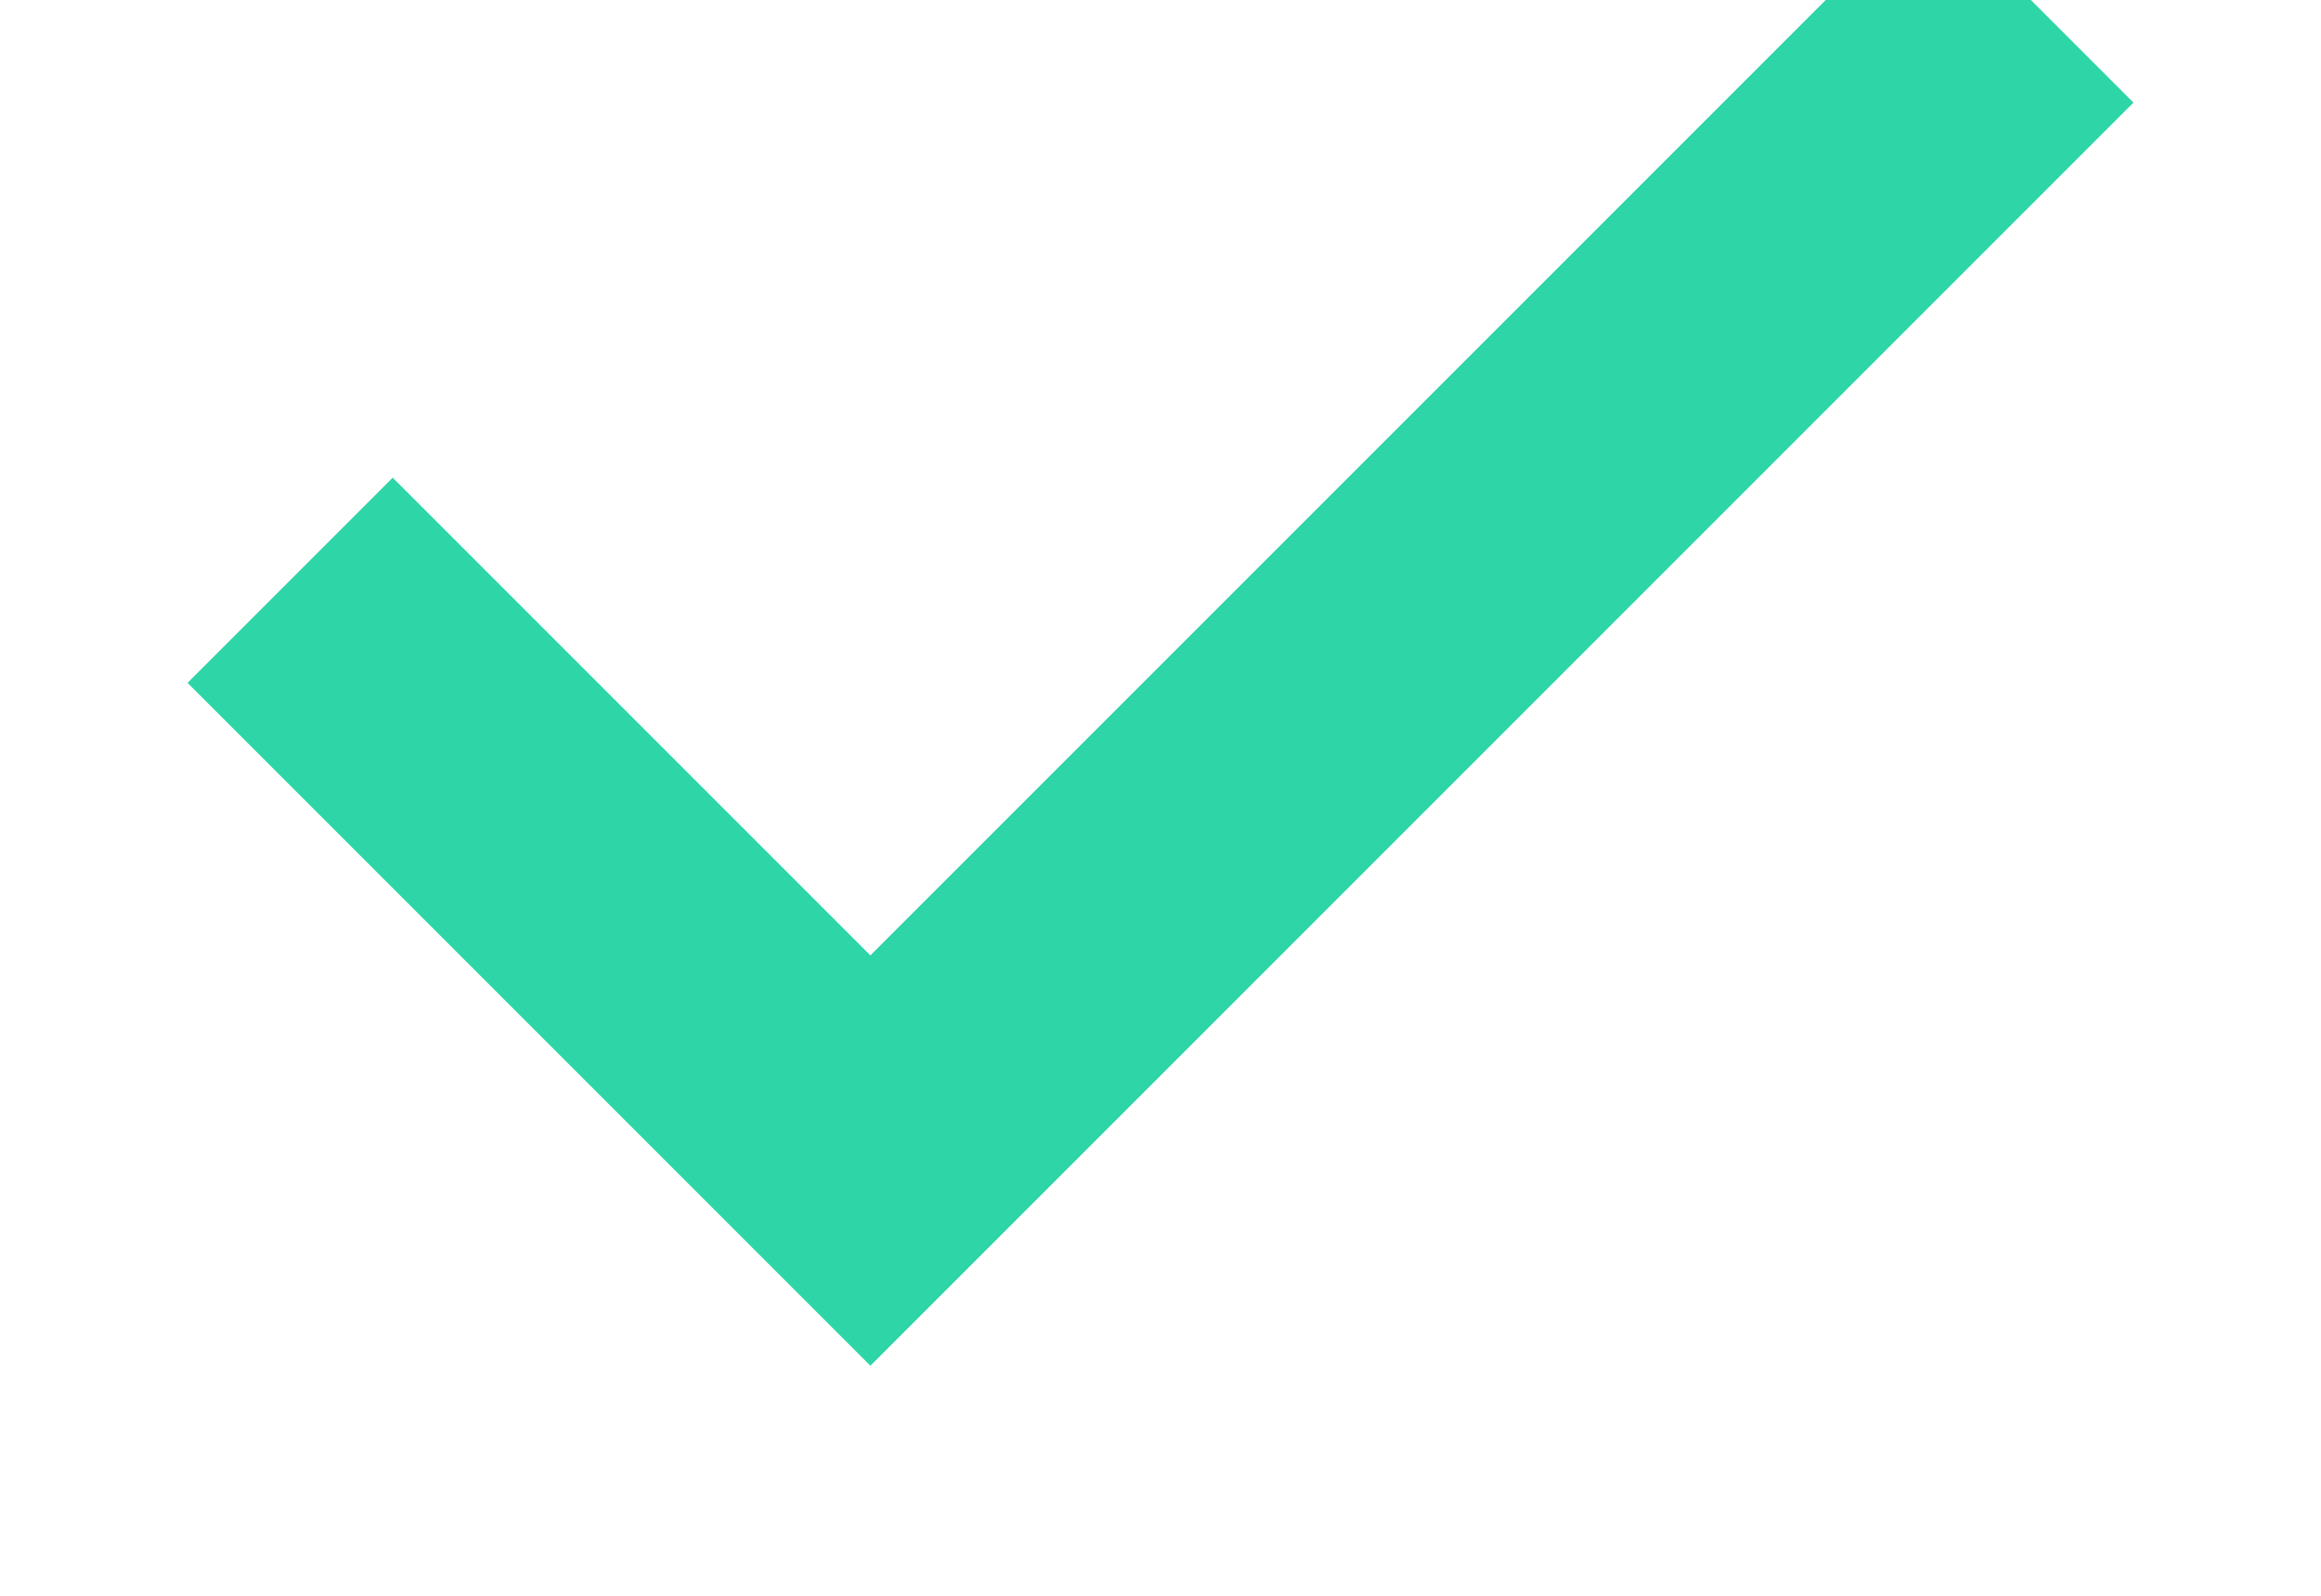
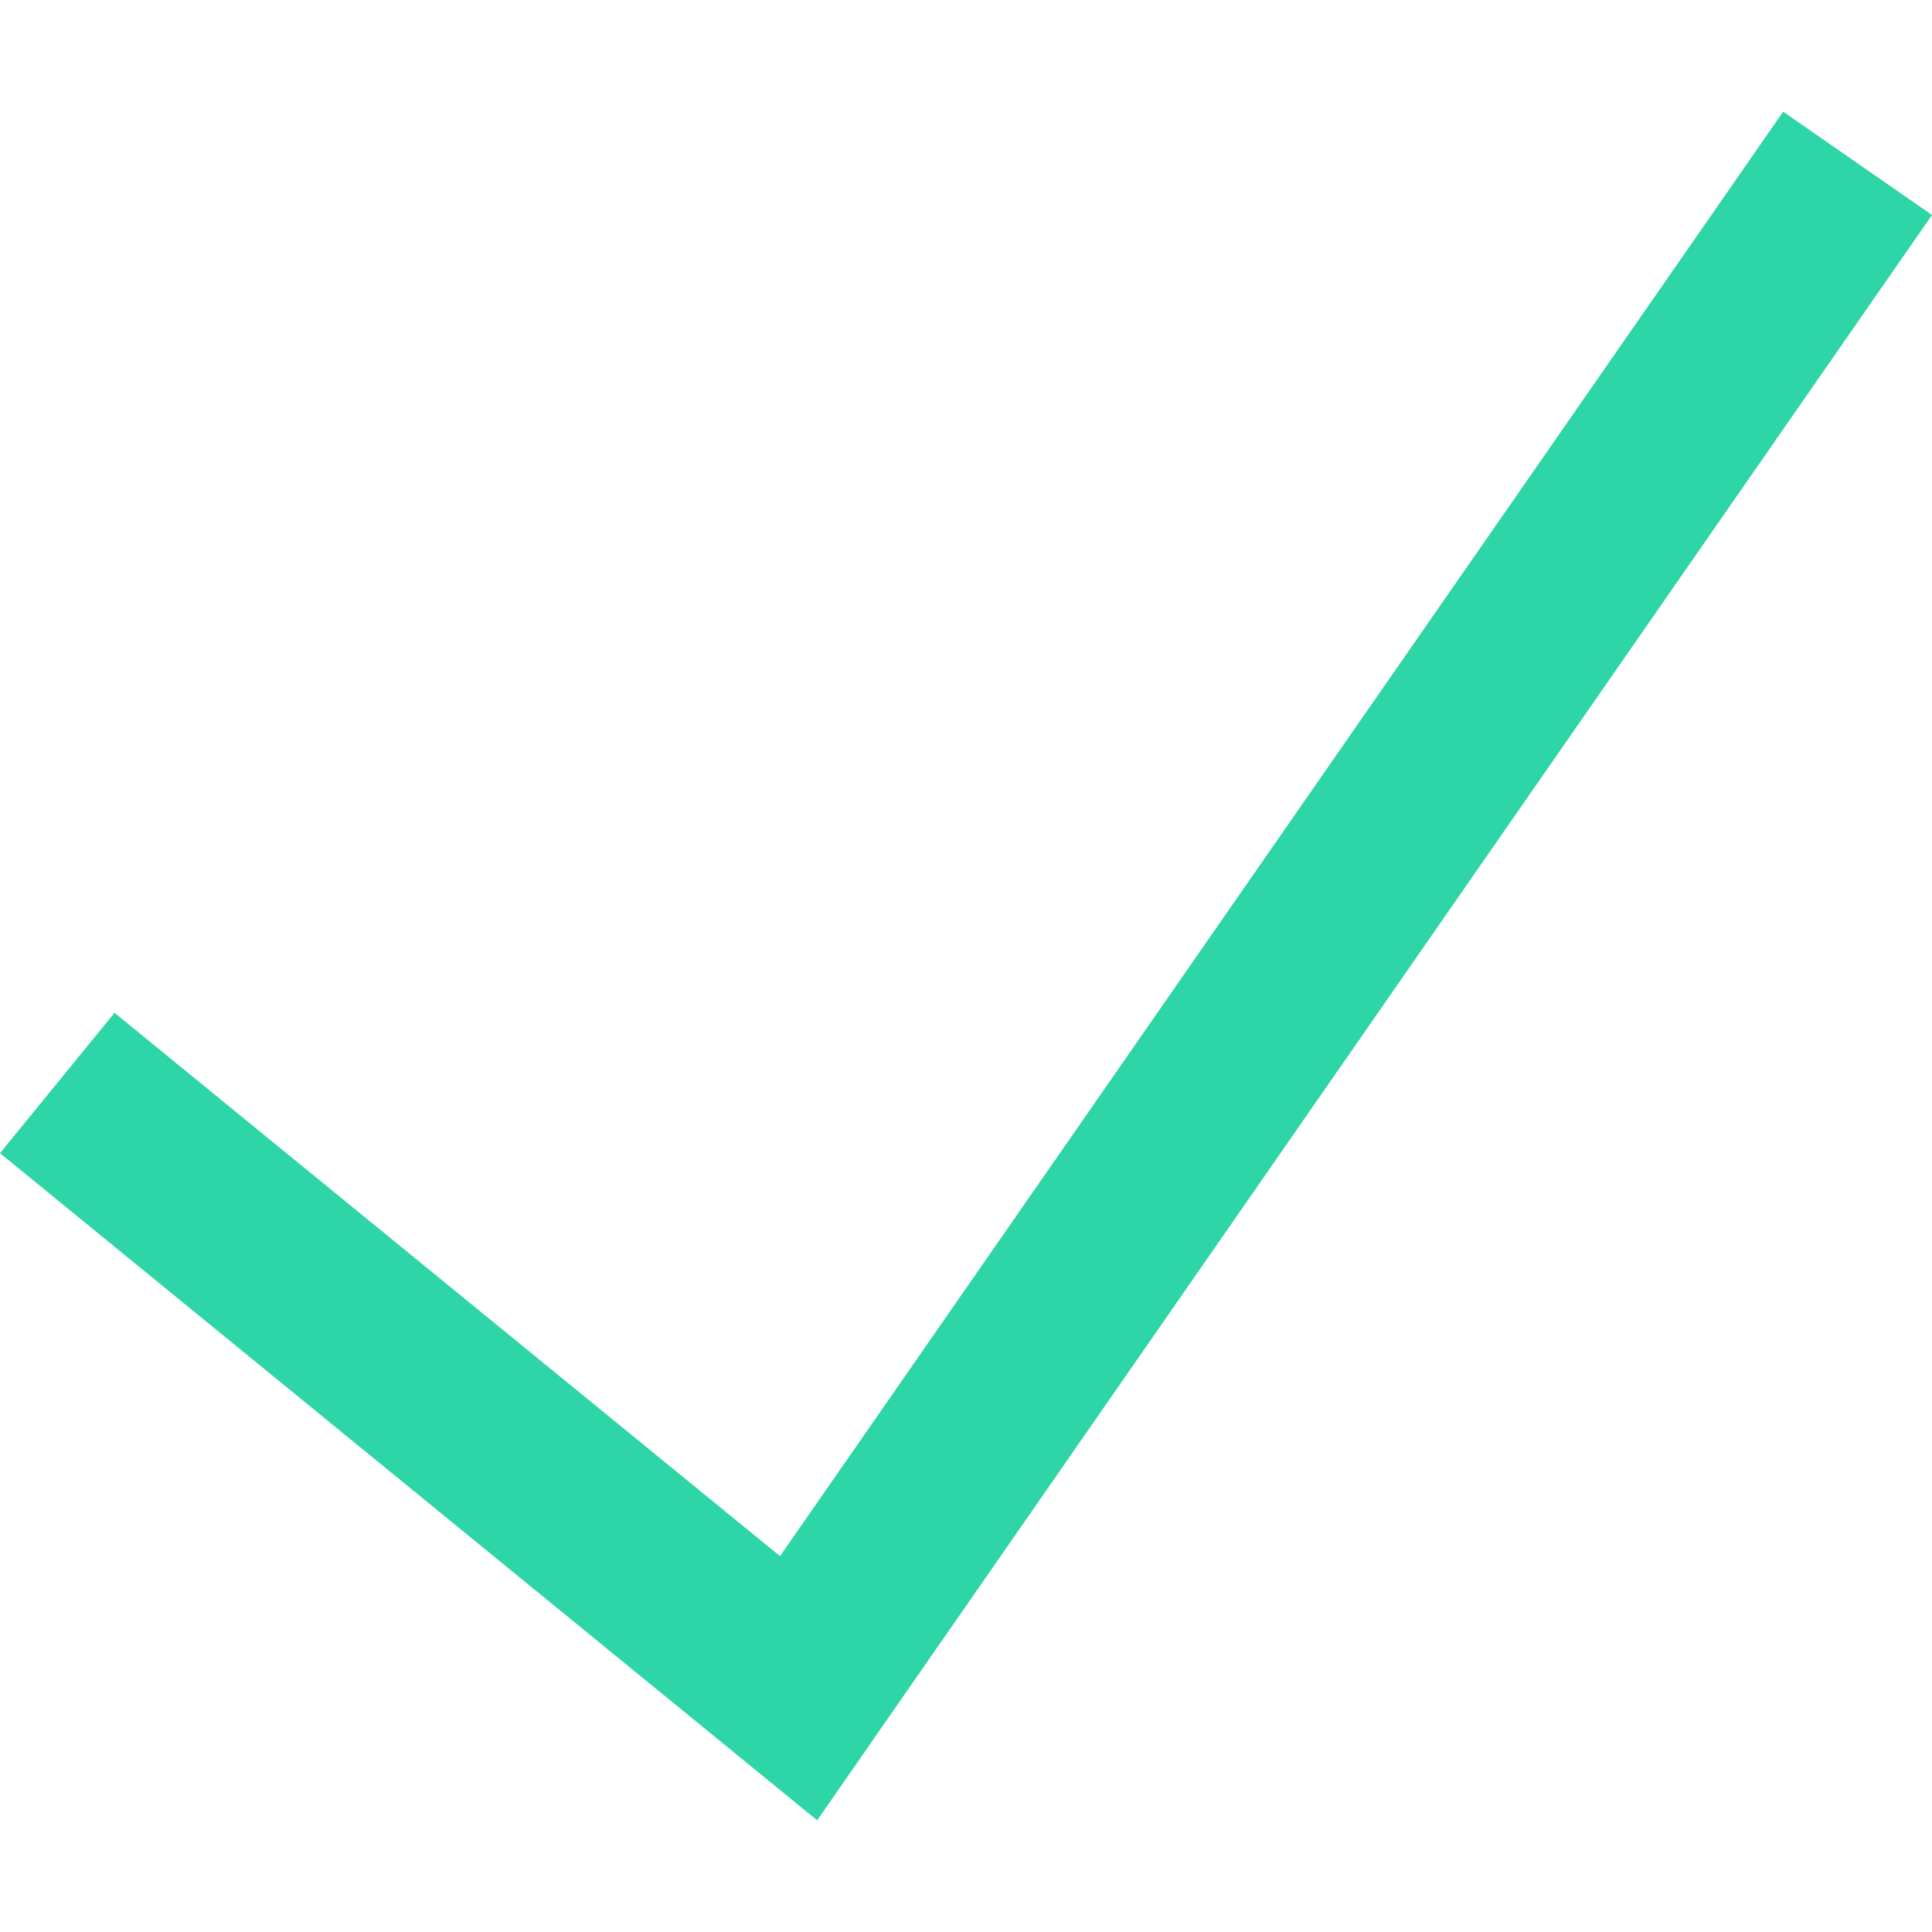
- <svg xmlns="http://www.w3.org/2000/svg" width="16" height="11" viewBox="0 0 16 11">
-   <defs>
-     <style>
-       .cls-1 {
-         fill: none;
-         stroke: #2dd5a7;
-         stroke-width: 2px;
-         fill-rule: evenodd;
-       }
-     </style>
-   </defs>
-   <path id="Shape_10_copy_5" data-name="Shape 10 copy 5" class="cls-1" d="M2,4L6,8l8-8" />
+ <svg xmlns="http://www.w3.org/2000/svg" version="1.1" id="Capa_1" x="0px" y="0px" viewBox="0 0 490 490" style="enable-background:new 0 0 490 490;" xml:space="preserve" fill="#2dd5a7">
+   <polygon points="452.253,28.326 197.831,394.674 29.044,256.875 0,292.469 207.253,461.674 490,54.528 " />
+   <g />
+   <g />
+   <g />
+   <g />
+   <g />
+   <g />
+   <g />
+   <g />
+   <g />
+   <g />
+   <g />
+   <g />
+   <g />
+   <g />
+   <g />
</svg>
